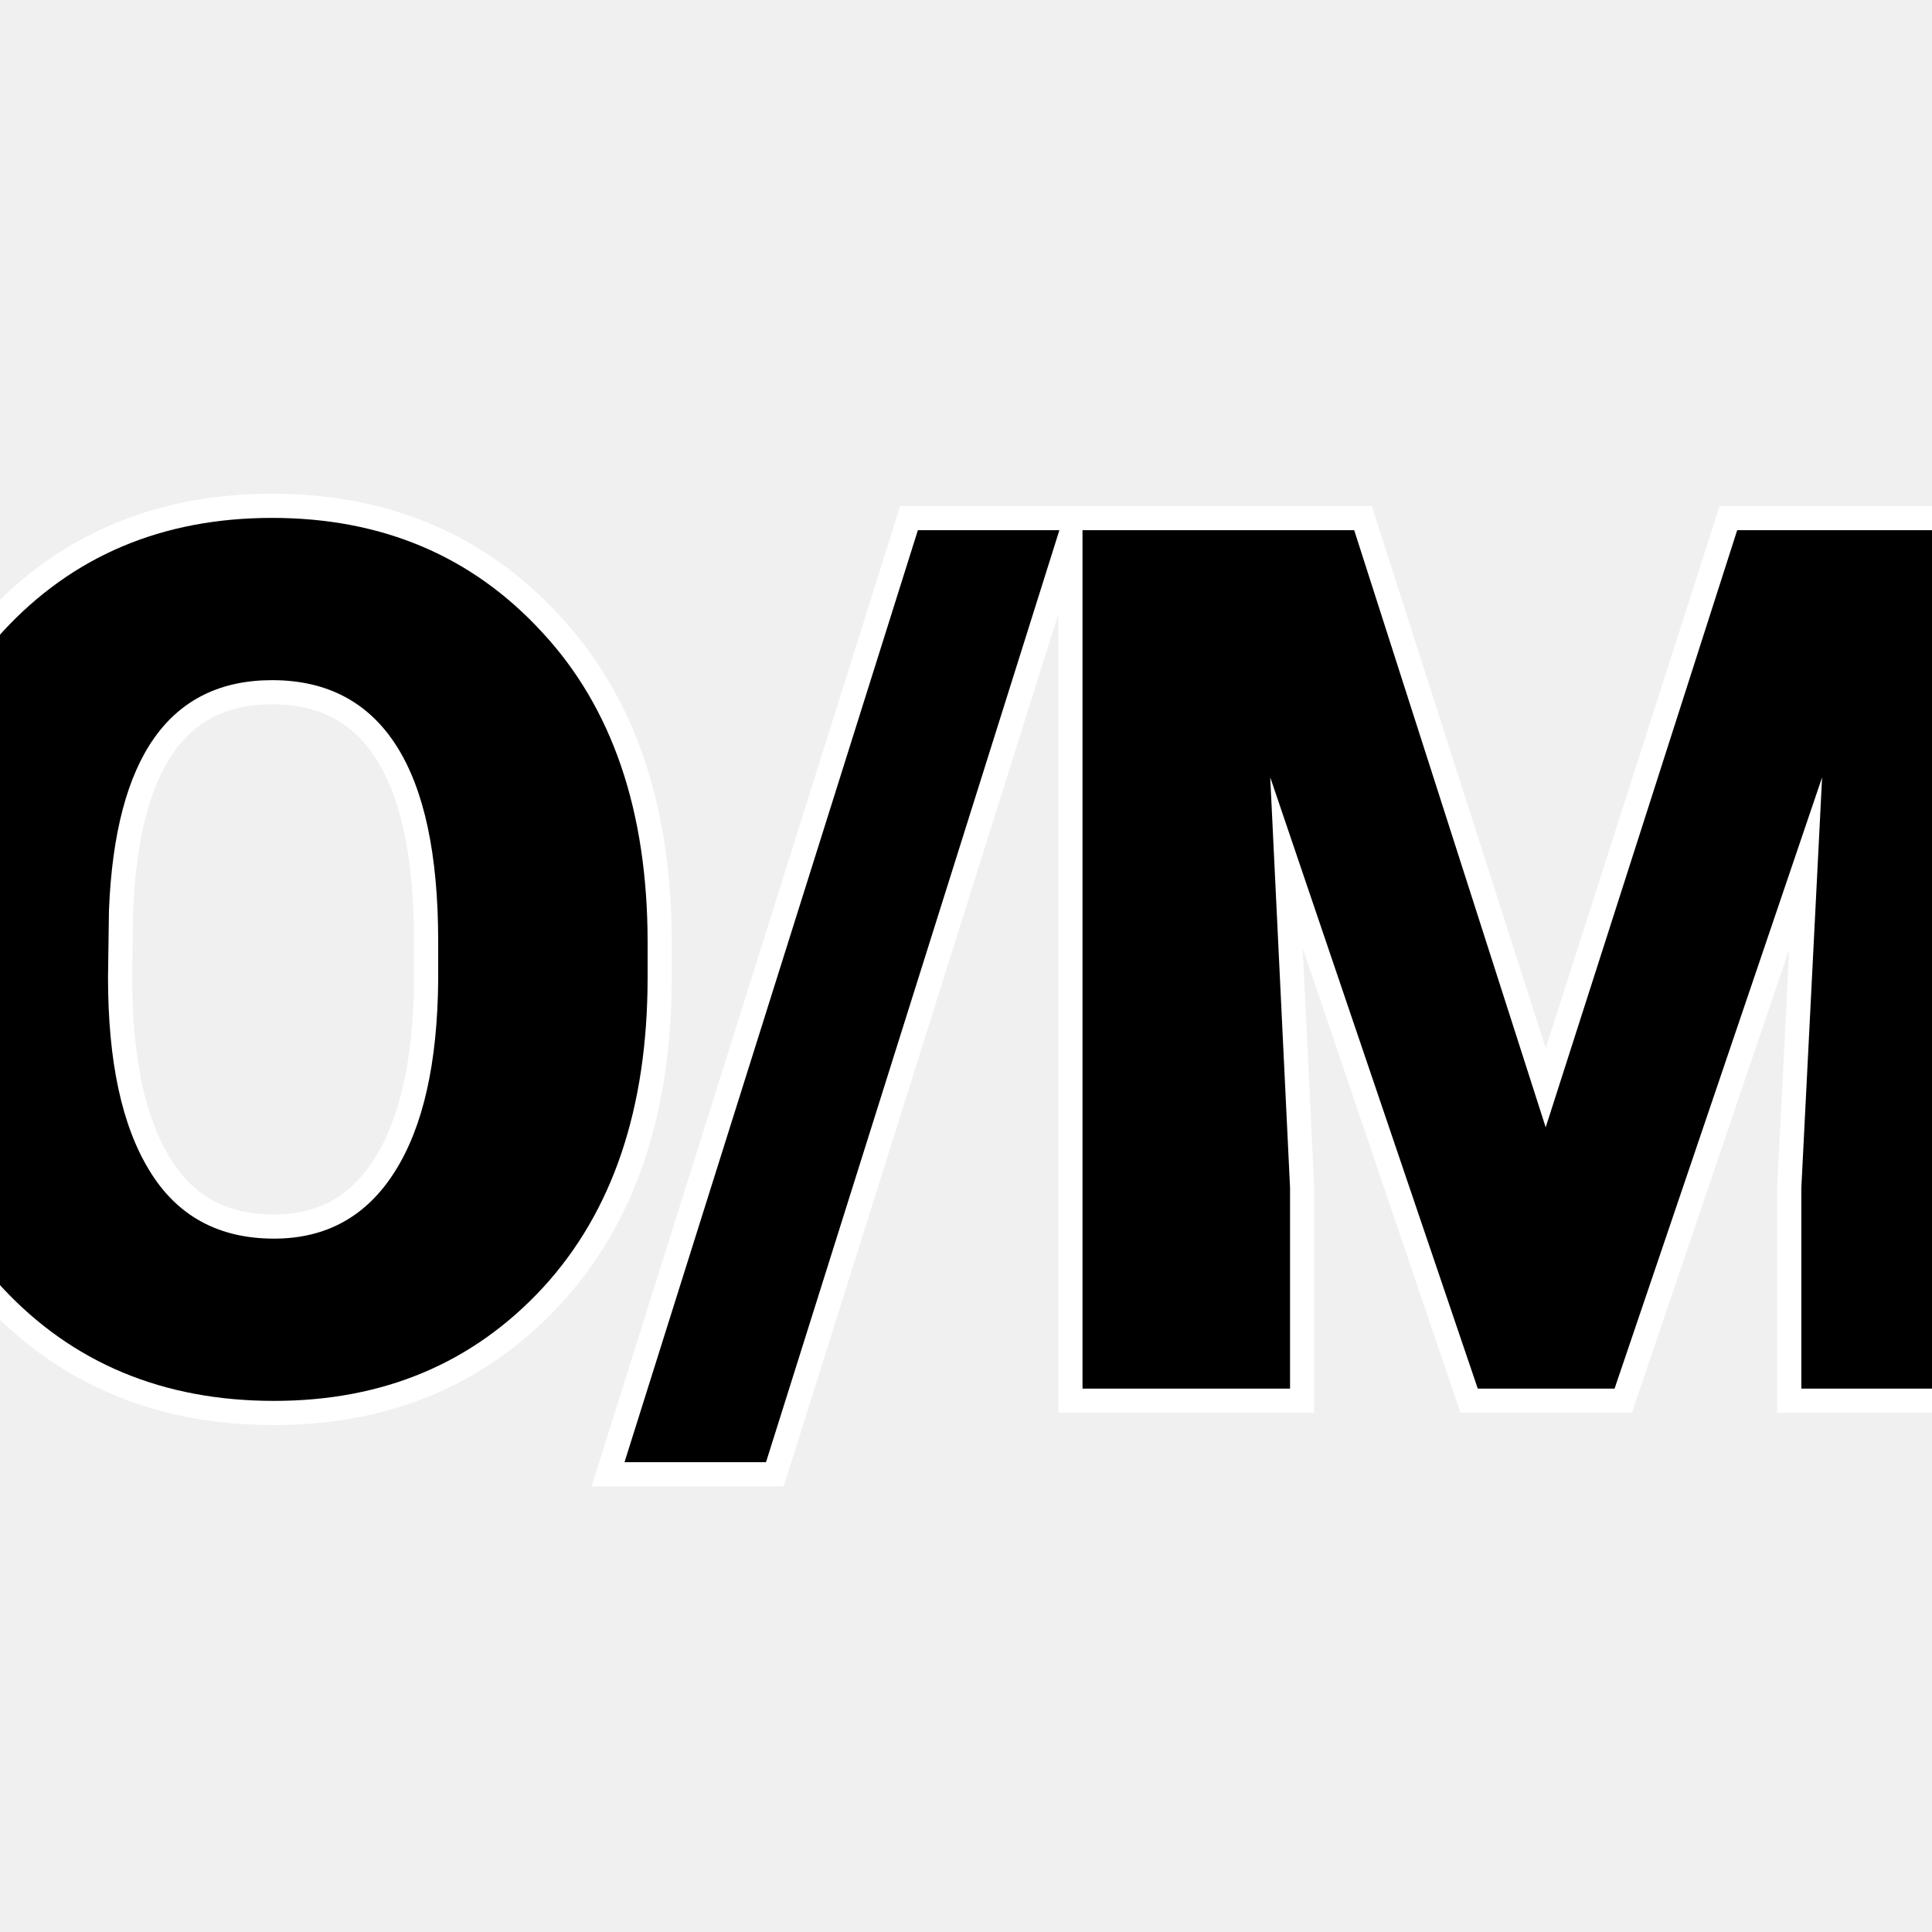
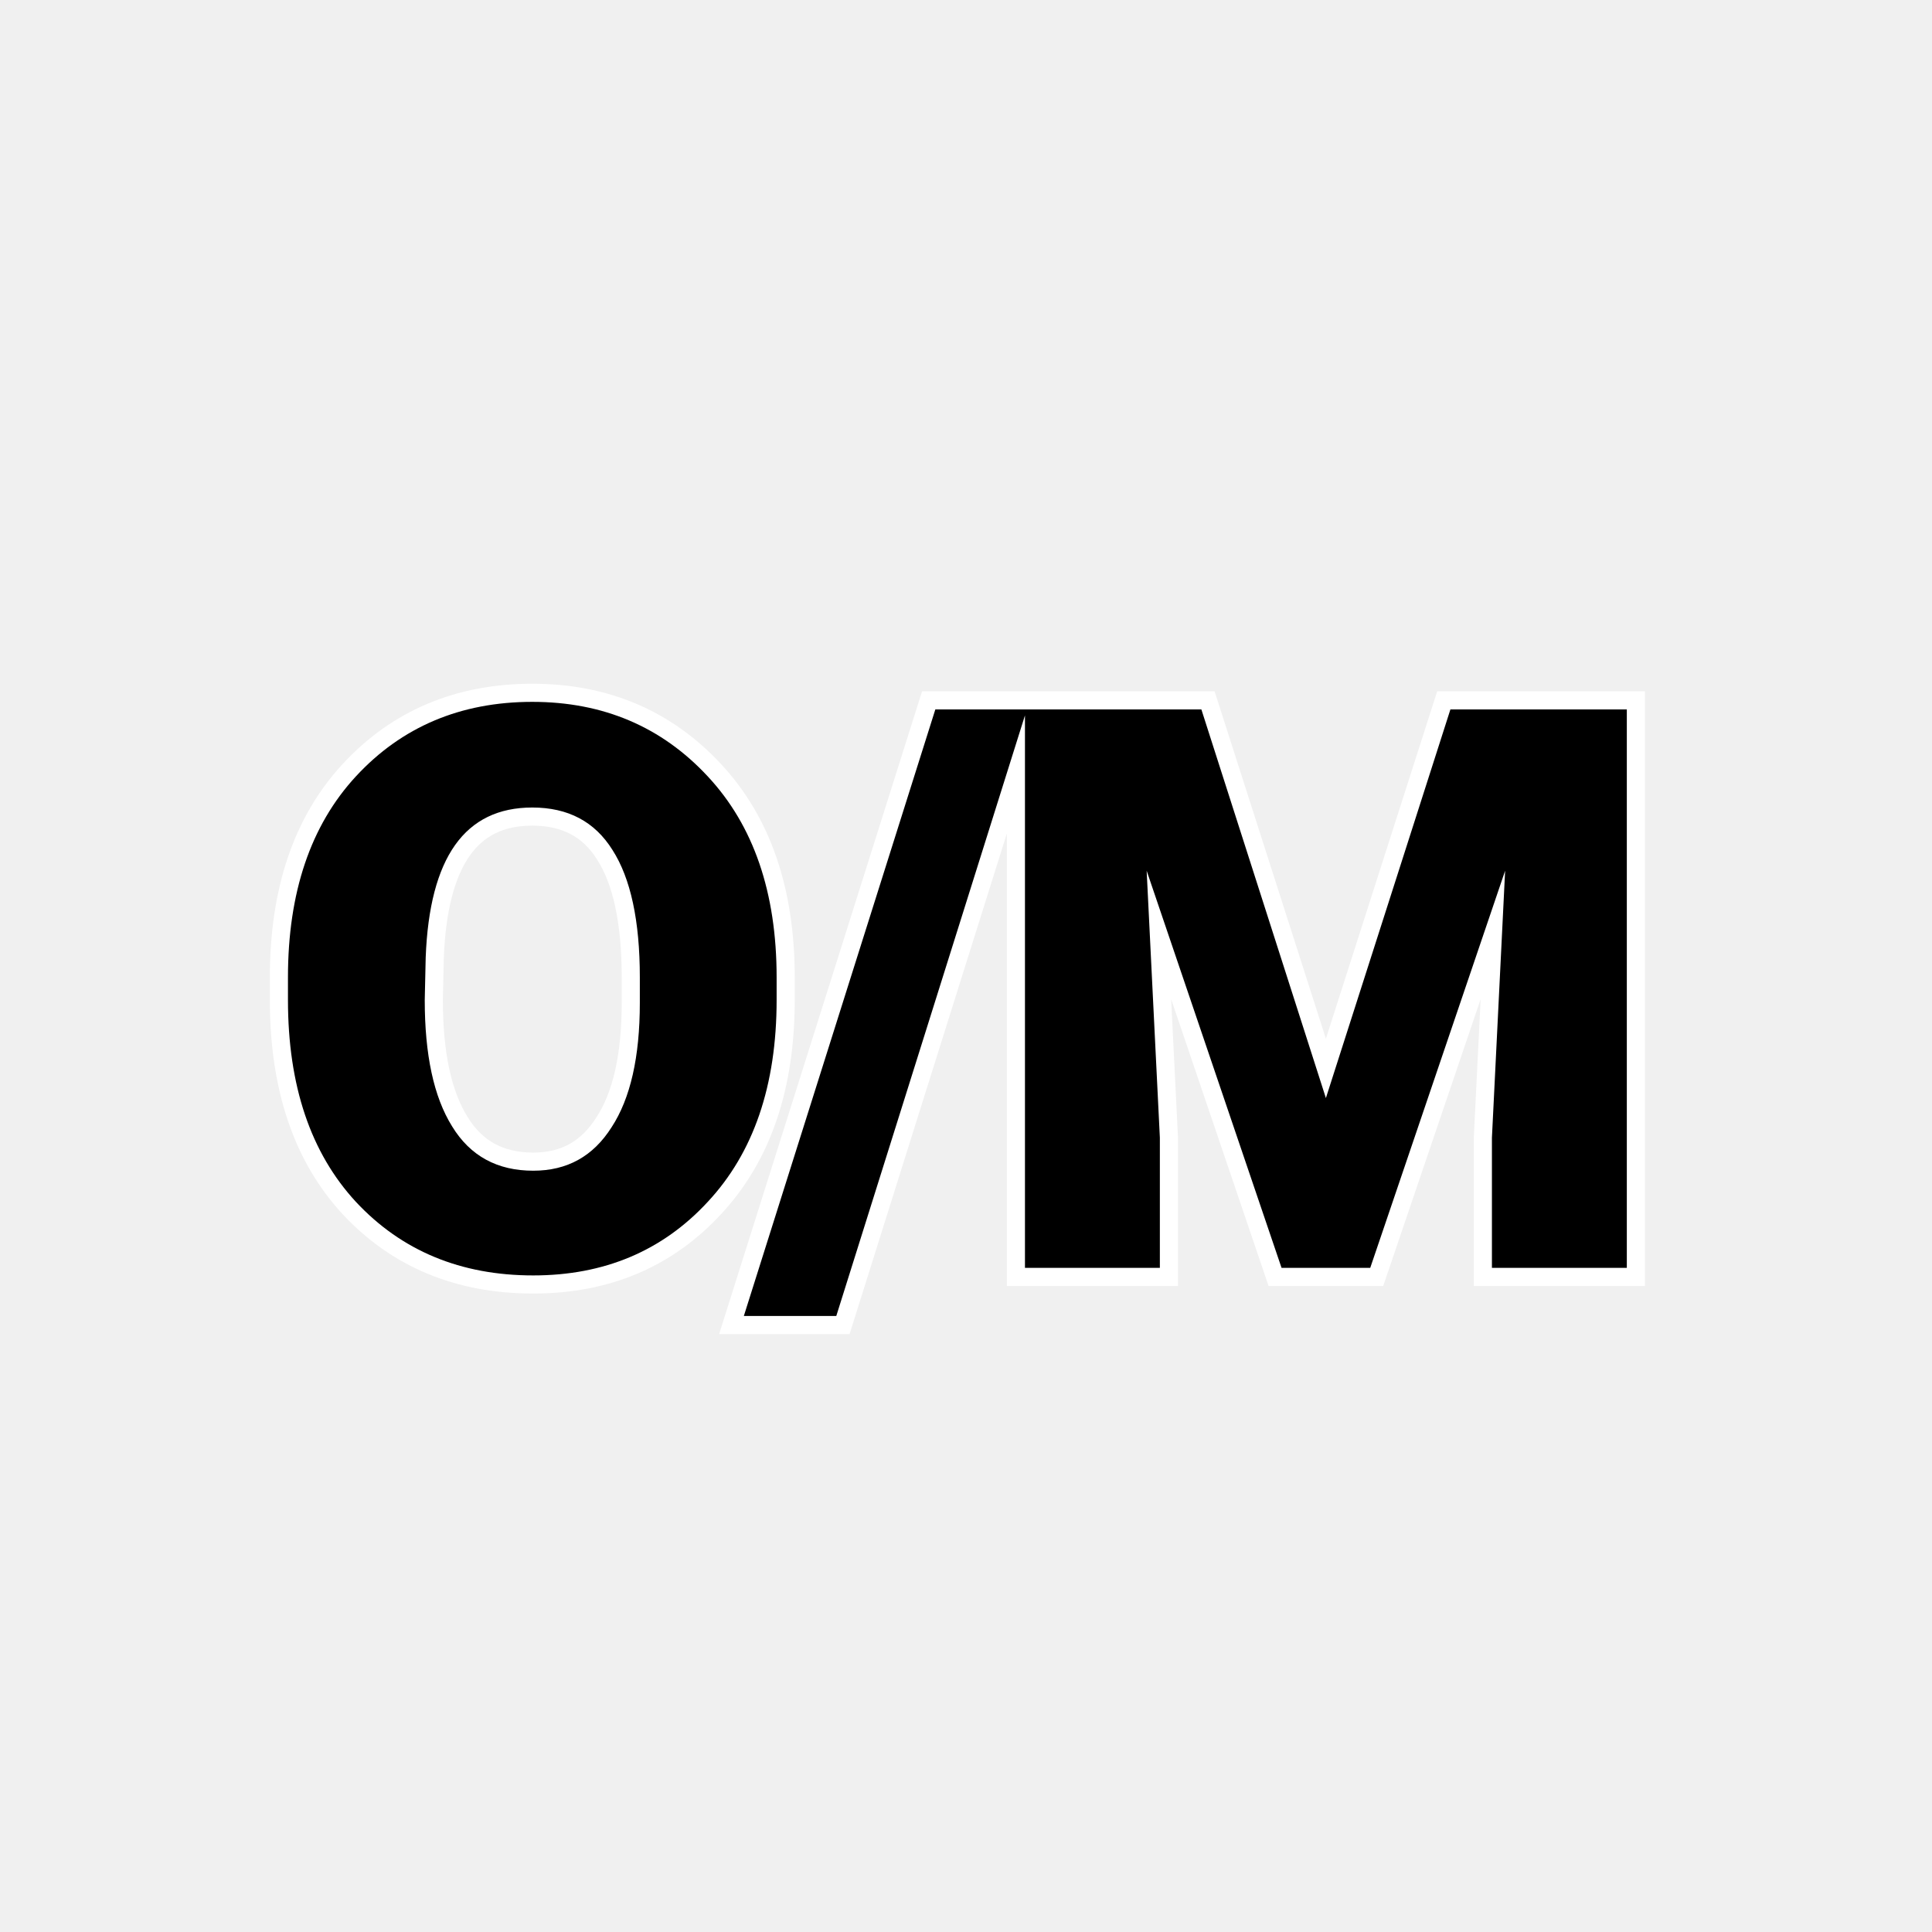
<svg xmlns="http://www.w3.org/2000/svg" viewBox="0 0 32 32" width="32" height="32">
  <style>
    text {
      fill: #000000;
      stroke: #ffffff;
-       stroke-width: 0.8px;
+       stroke-width: 0.6px;
      paint-order: stroke fill;
      font-family: -apple-system, BlinkMacSystemFont, "Segoe UI", Roboto, sans-serif;
      font-weight: 900;
    }
    @media (prefers-color-scheme: dark) {
      text {
        fill: #ffffff;
        stroke: #000000;
-         stroke-width: 0.8px;
+         stroke-width: 0.6px;
      }
    }
  </style>
-   <text x="16" y="23" font-size="20" font-weight="900" text-anchor="middle" letter-spacing="-0.8">O/M</text>
+   <text x="16" y="21" font-size="13" font-weight="900" text-anchor="middle" letter-spacing="-0.8">O/M</text>
</svg>
